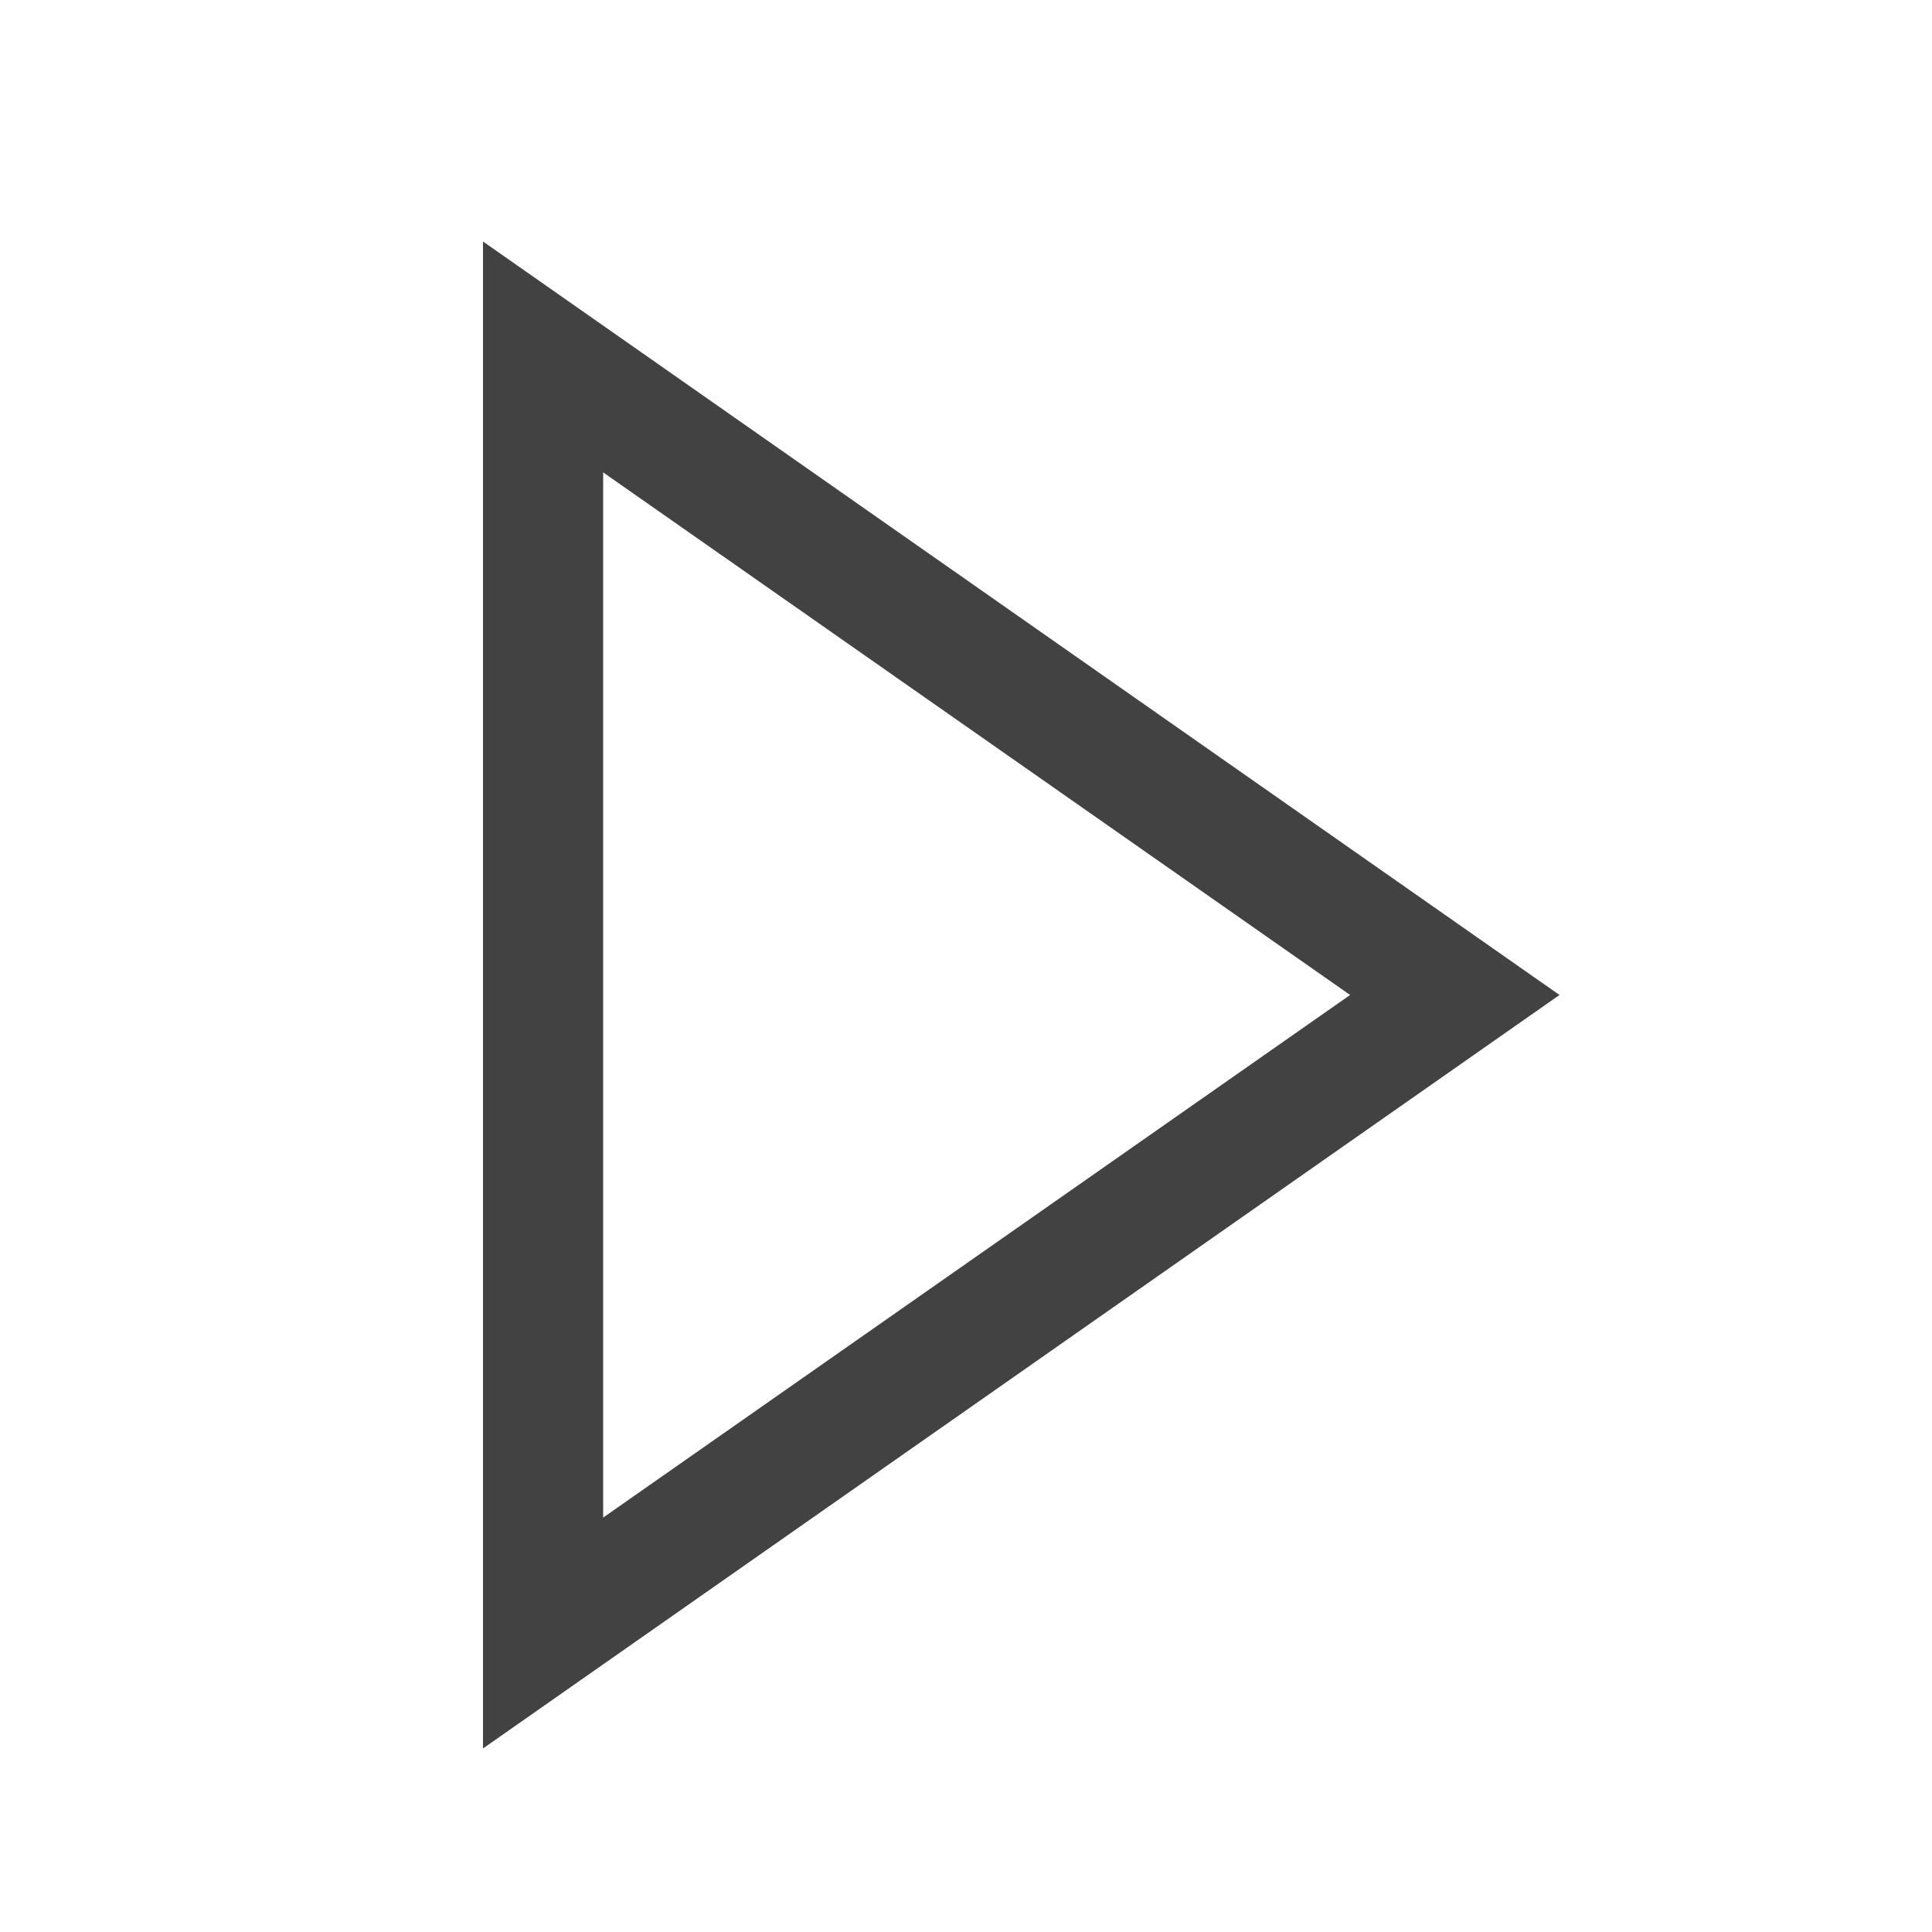
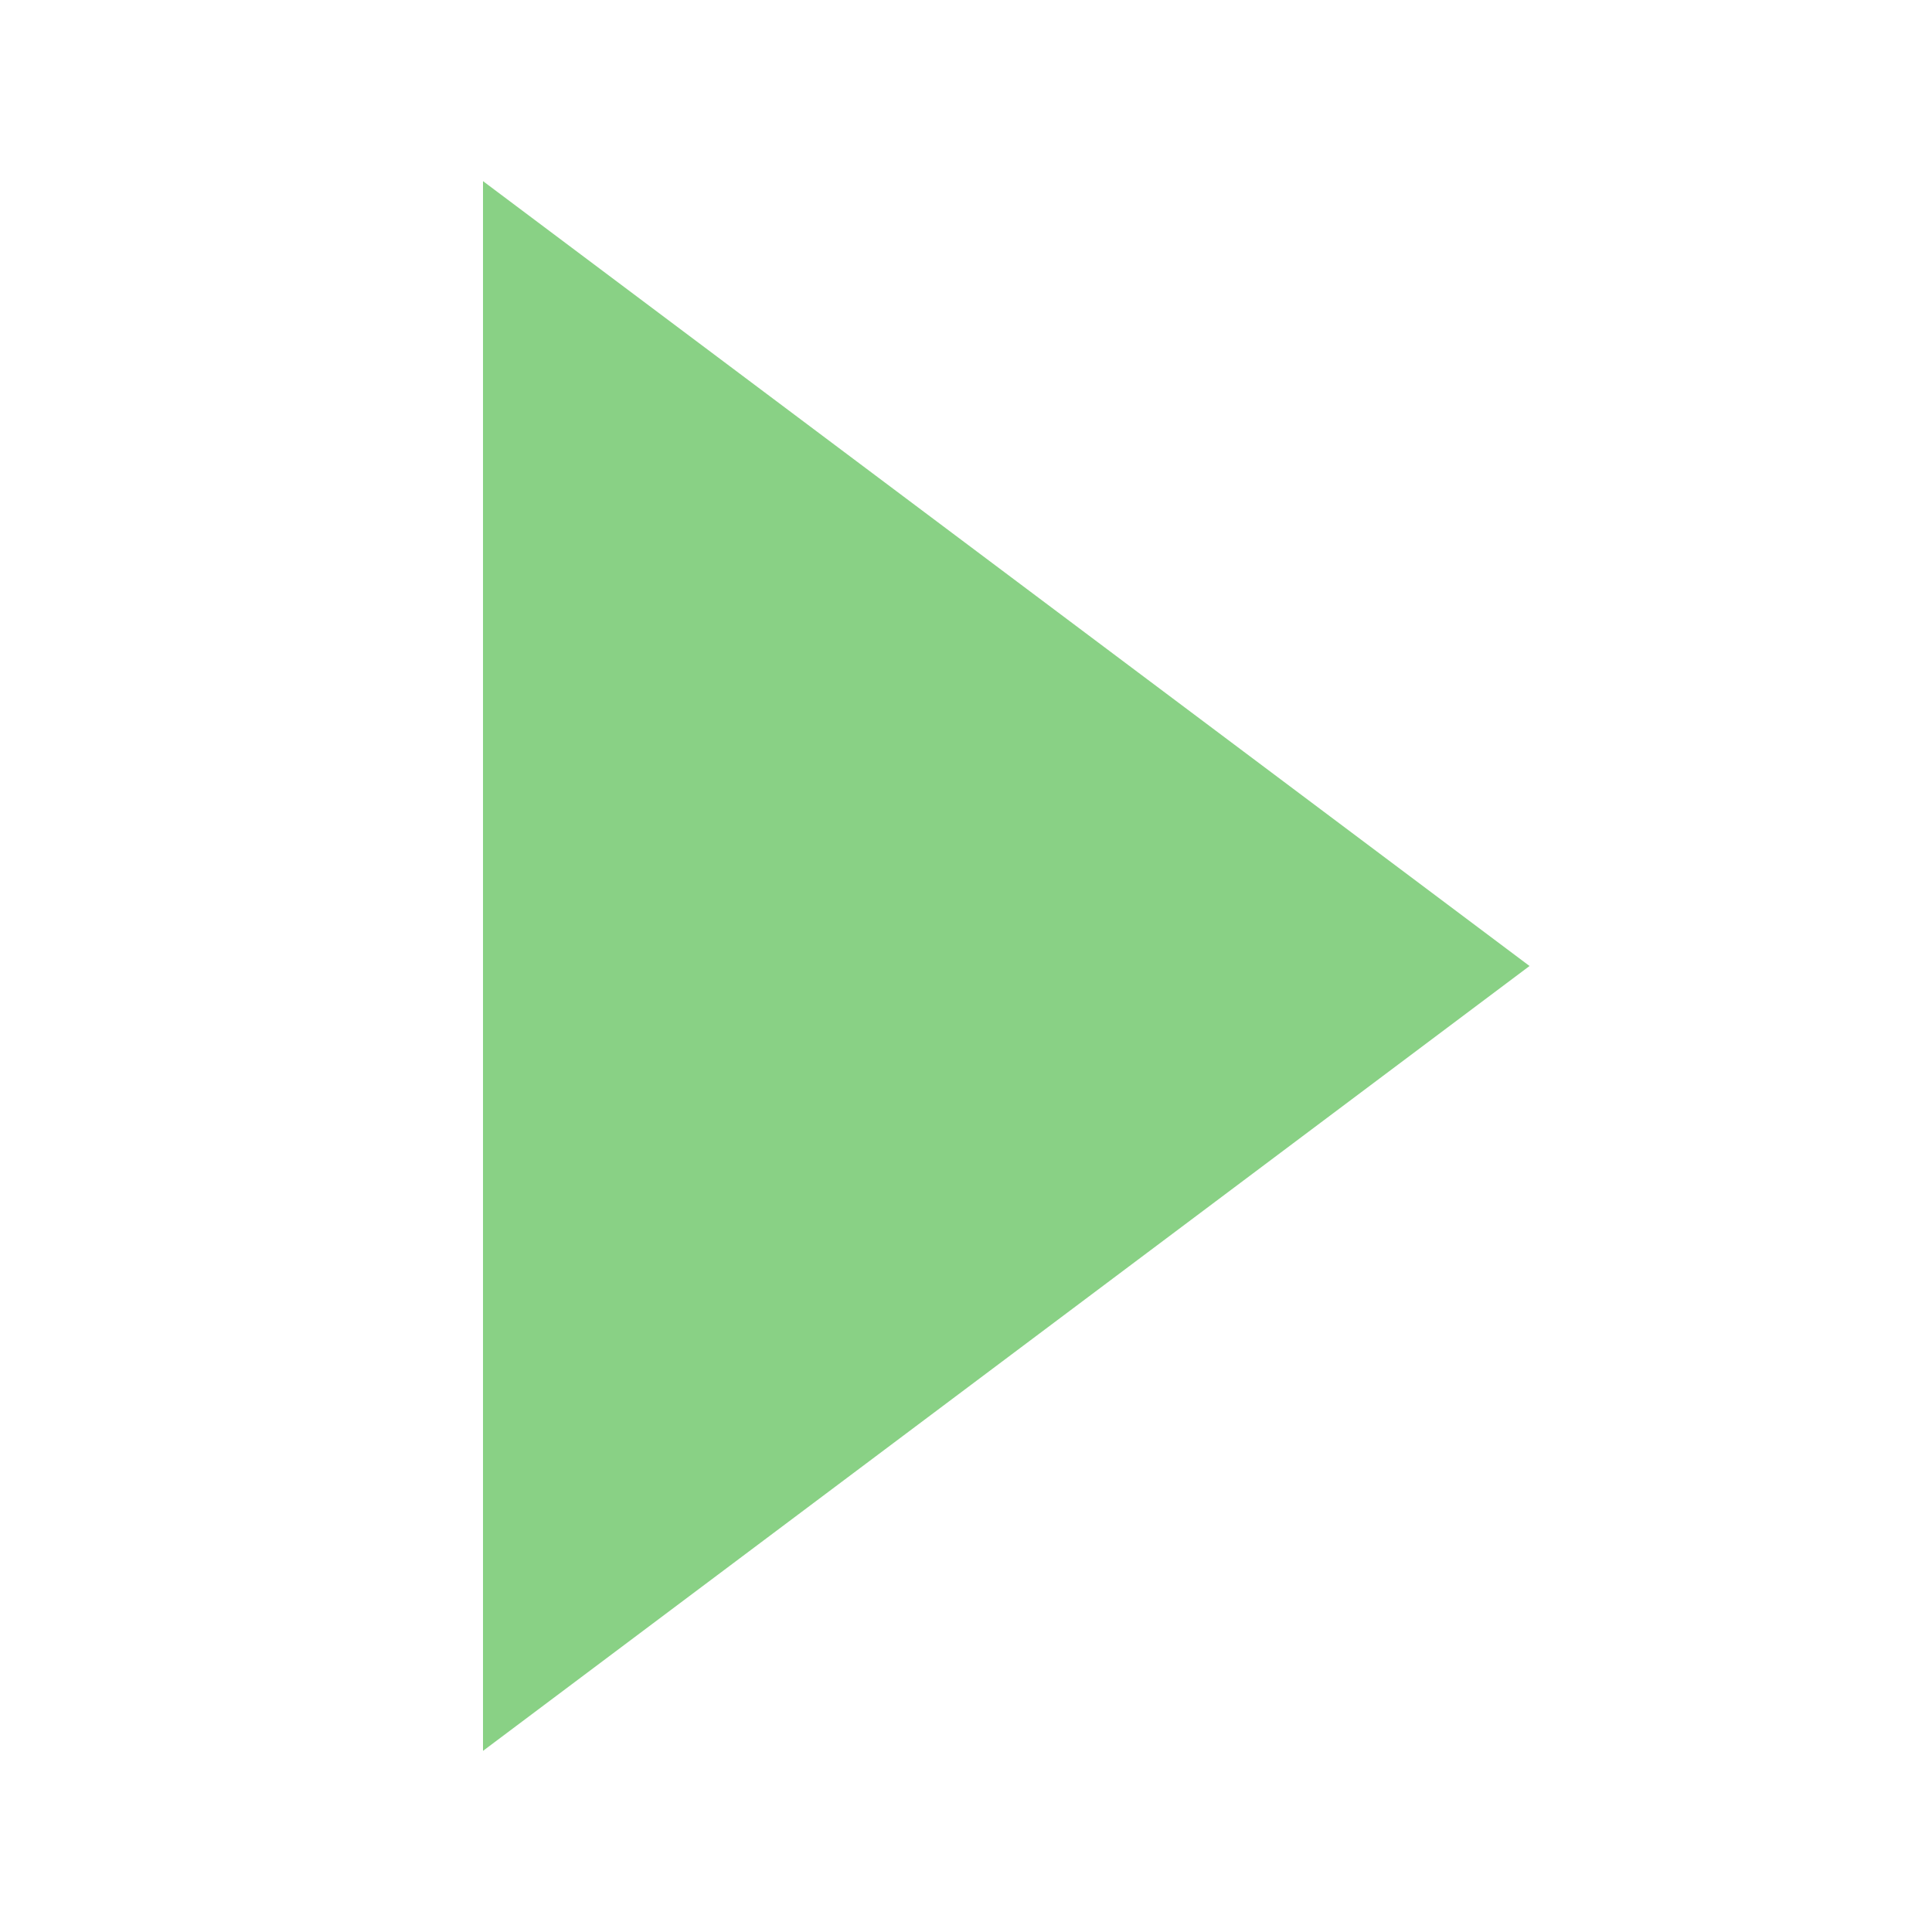
- <svg xmlns="http://www.w3.org/2000/svg" width="16" height="16" viewBox="0 0 16 16" fill="none">
-   <path fill-rule="evenodd" clip-rule="evenodd" d="M4 2V14.48L12.915 8.24L4 2ZM11.181 8.24L4.995 12.568V3.912L11.181 8.24Z" fill="#424242" />
+ <svg xmlns="http://www.w3.org/2000/svg" viewBox="0 0 16 16">
+   <defs>
+     <style>.icon-canvas-transparent,.icon-vs-out{fill:#252526;}.icon-canvas-transparent{opacity:0;}.icon-vs-action-green{fill:#89d185;}</style>
+   </defs>
+   <g id="canvas">
+     <path class="icon-canvas-transparent" d="M16,0V16H0V0Z" />
+   </g>
+   <g id="outline" style="display: none;">
+     <path class="icon-vs-out" d="M14.334,8,3.667,16H3V0h.667Z" />
+   </g>
+   <g id="iconBg">
+     <path class="icon-vs-action-green" d="M4,1.5v13L12.667,8,4,1.5Z" />
+   </g>
</svg>
